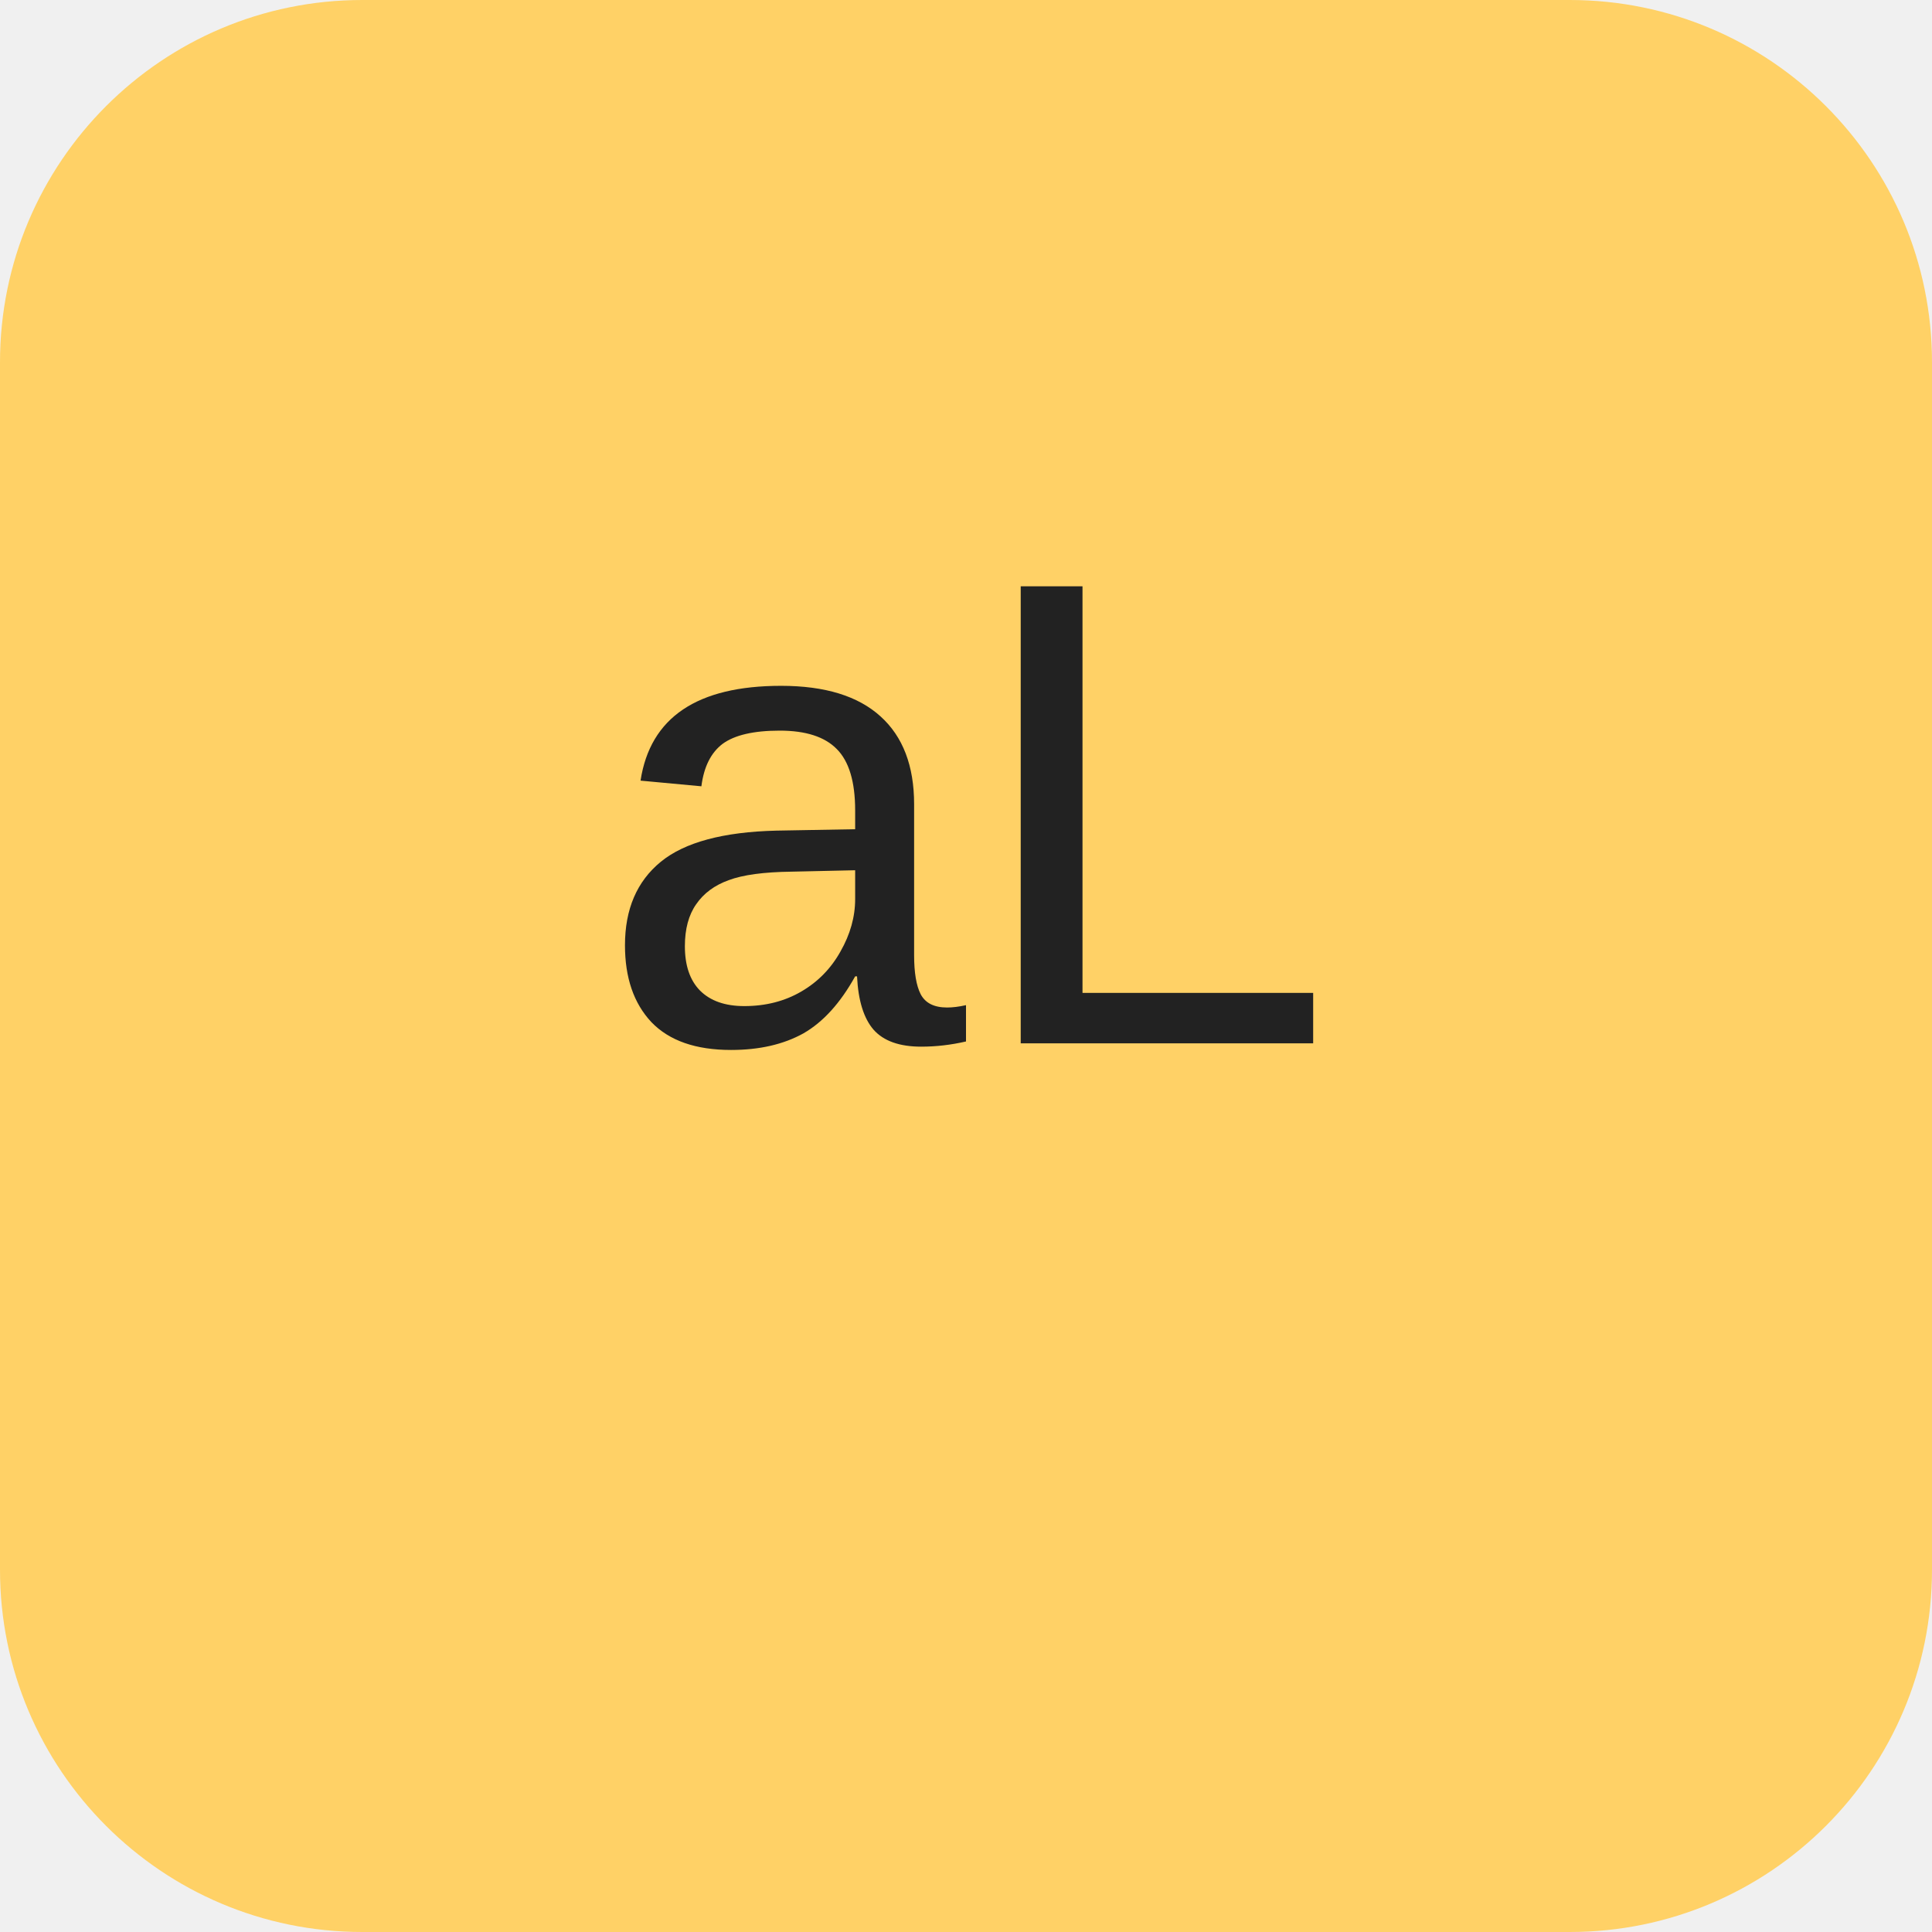
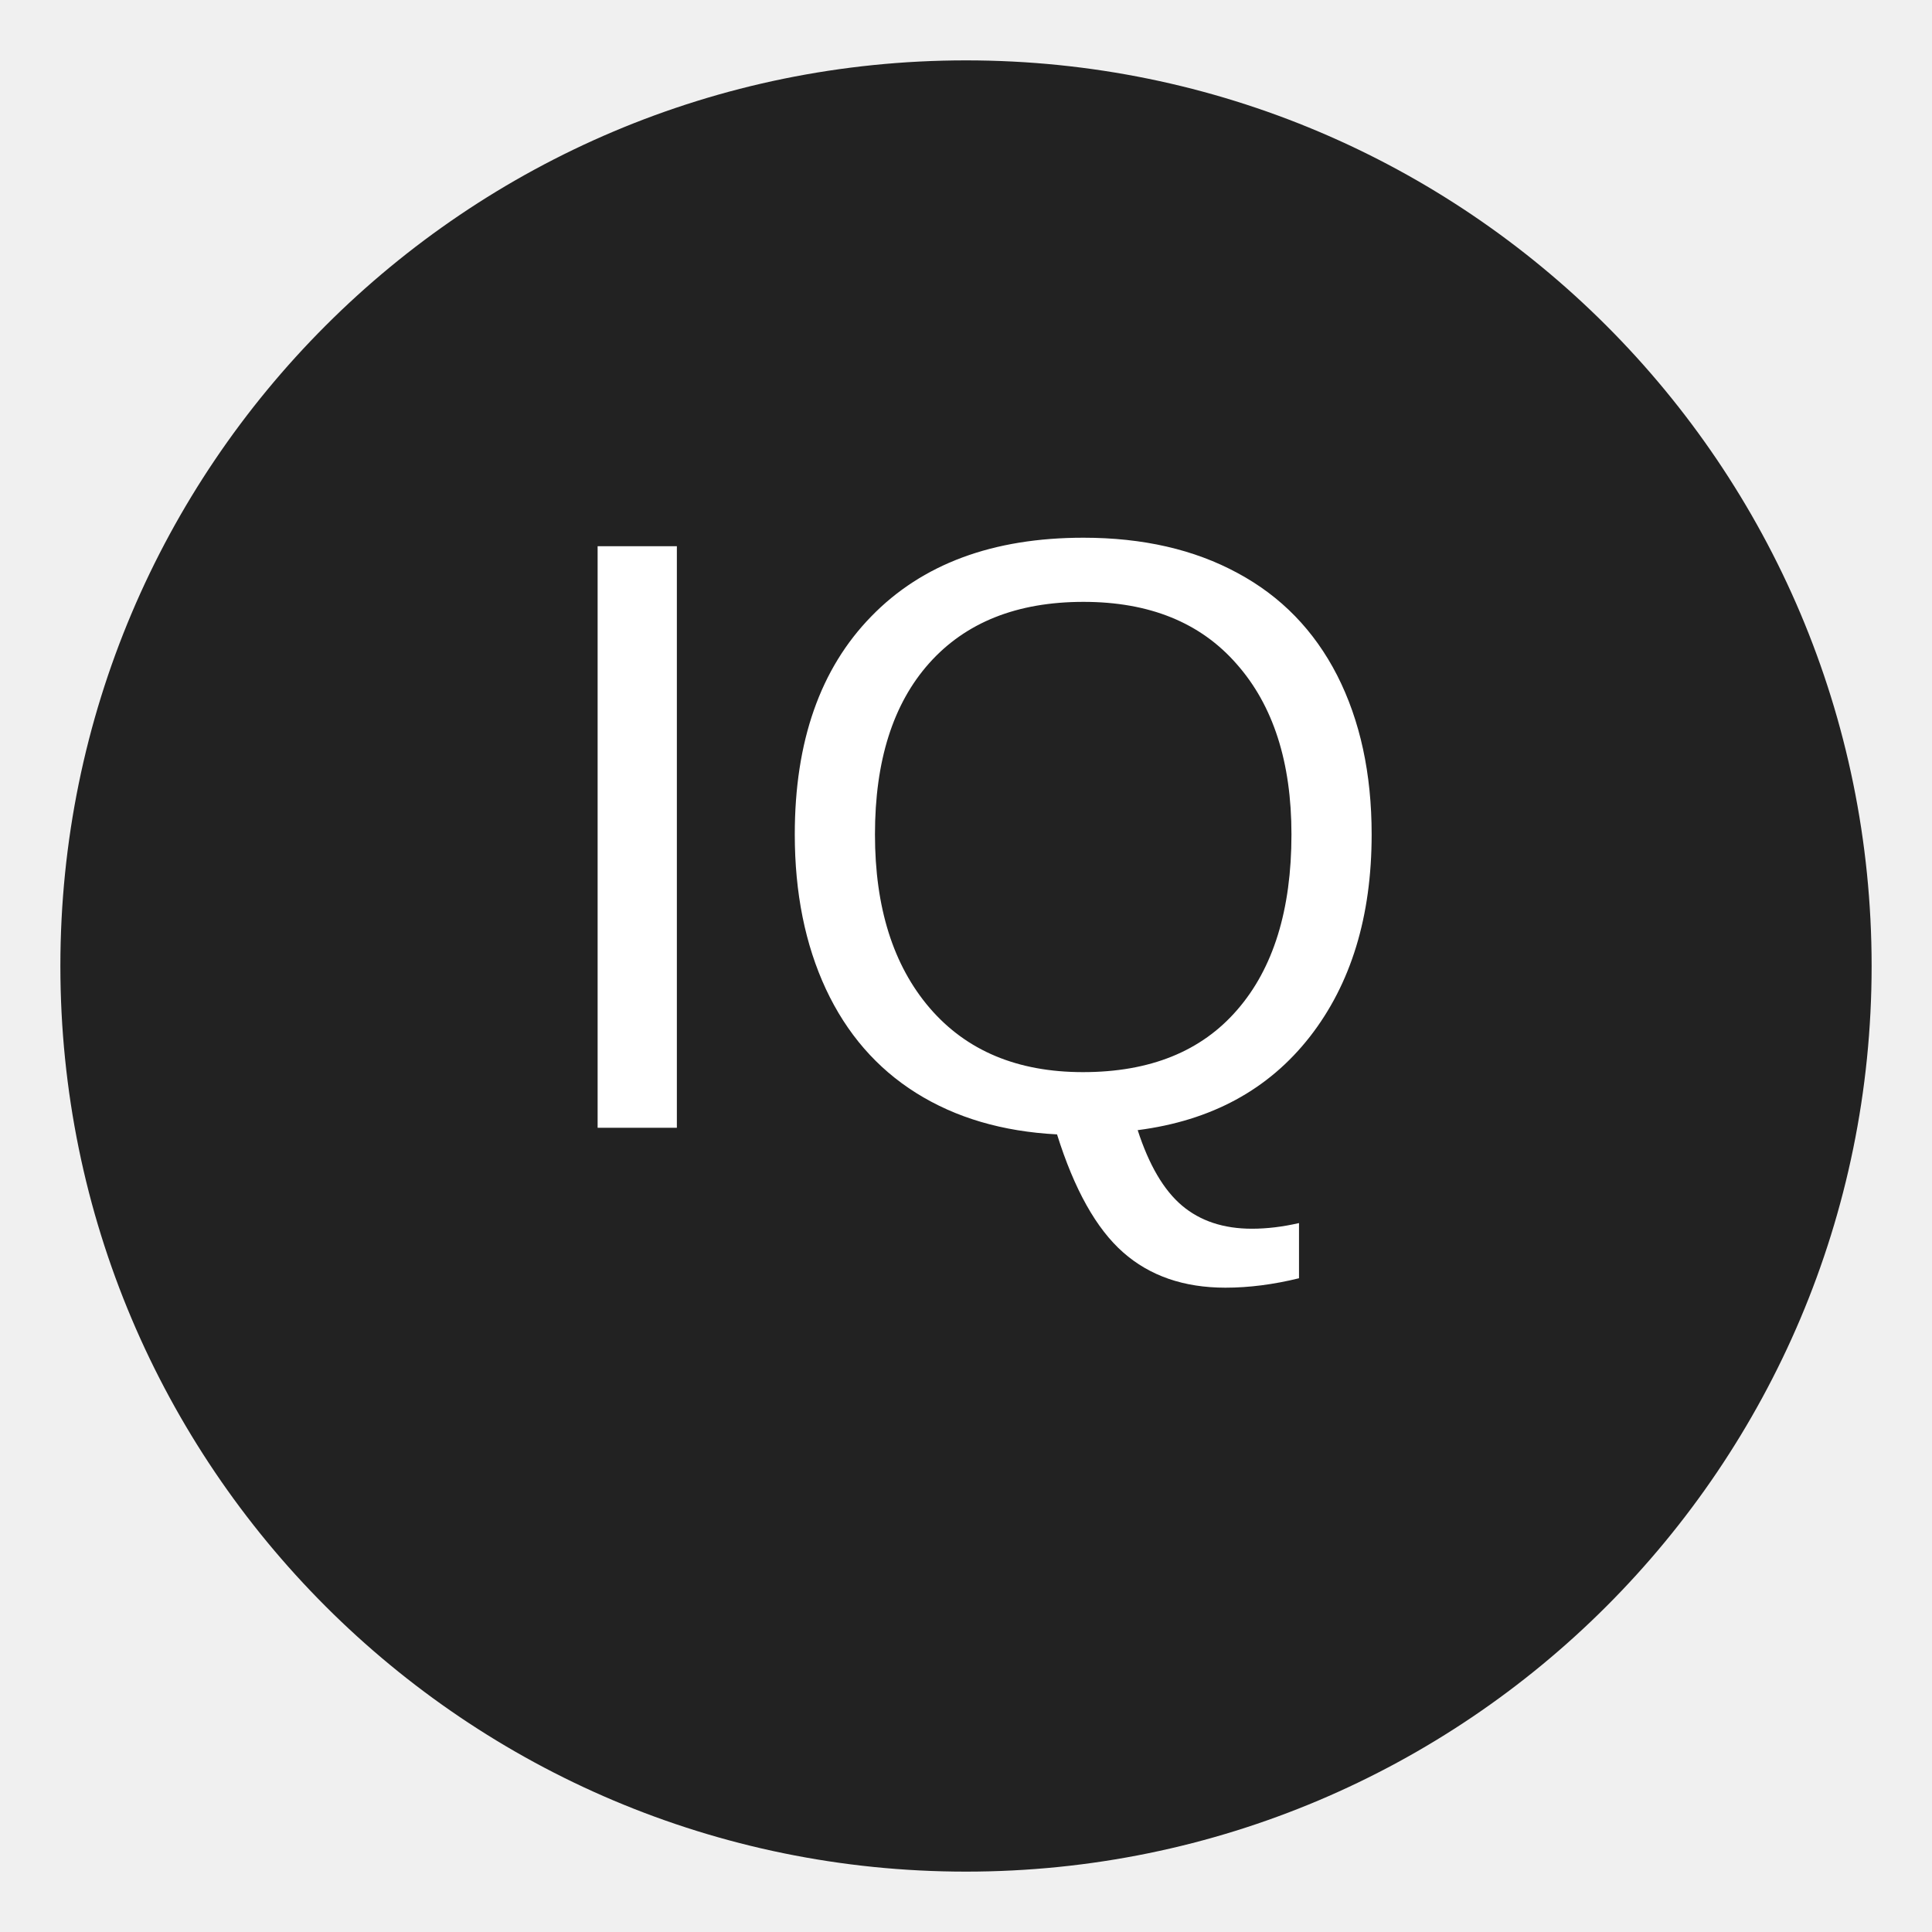
<svg xmlns="http://www.w3.org/2000/svg" viewBox="0 0 64 64">
-   <rect width="64" height="64" rx="12" fill="#ffd166" />
-   <text x="50%" y="54%" font-family="Arial, Helvetica" font-size="22" text-anchor="middle" fill="#222">aL</text>
+   <circle cx="32" cy="32" r="30" fill="#222" />
+   <text x="50%" y="54%" text-anchor="middle" font-size="28" fill="#fff" font-family="Arial" dy=".1em">IQ</text>
</svg>
